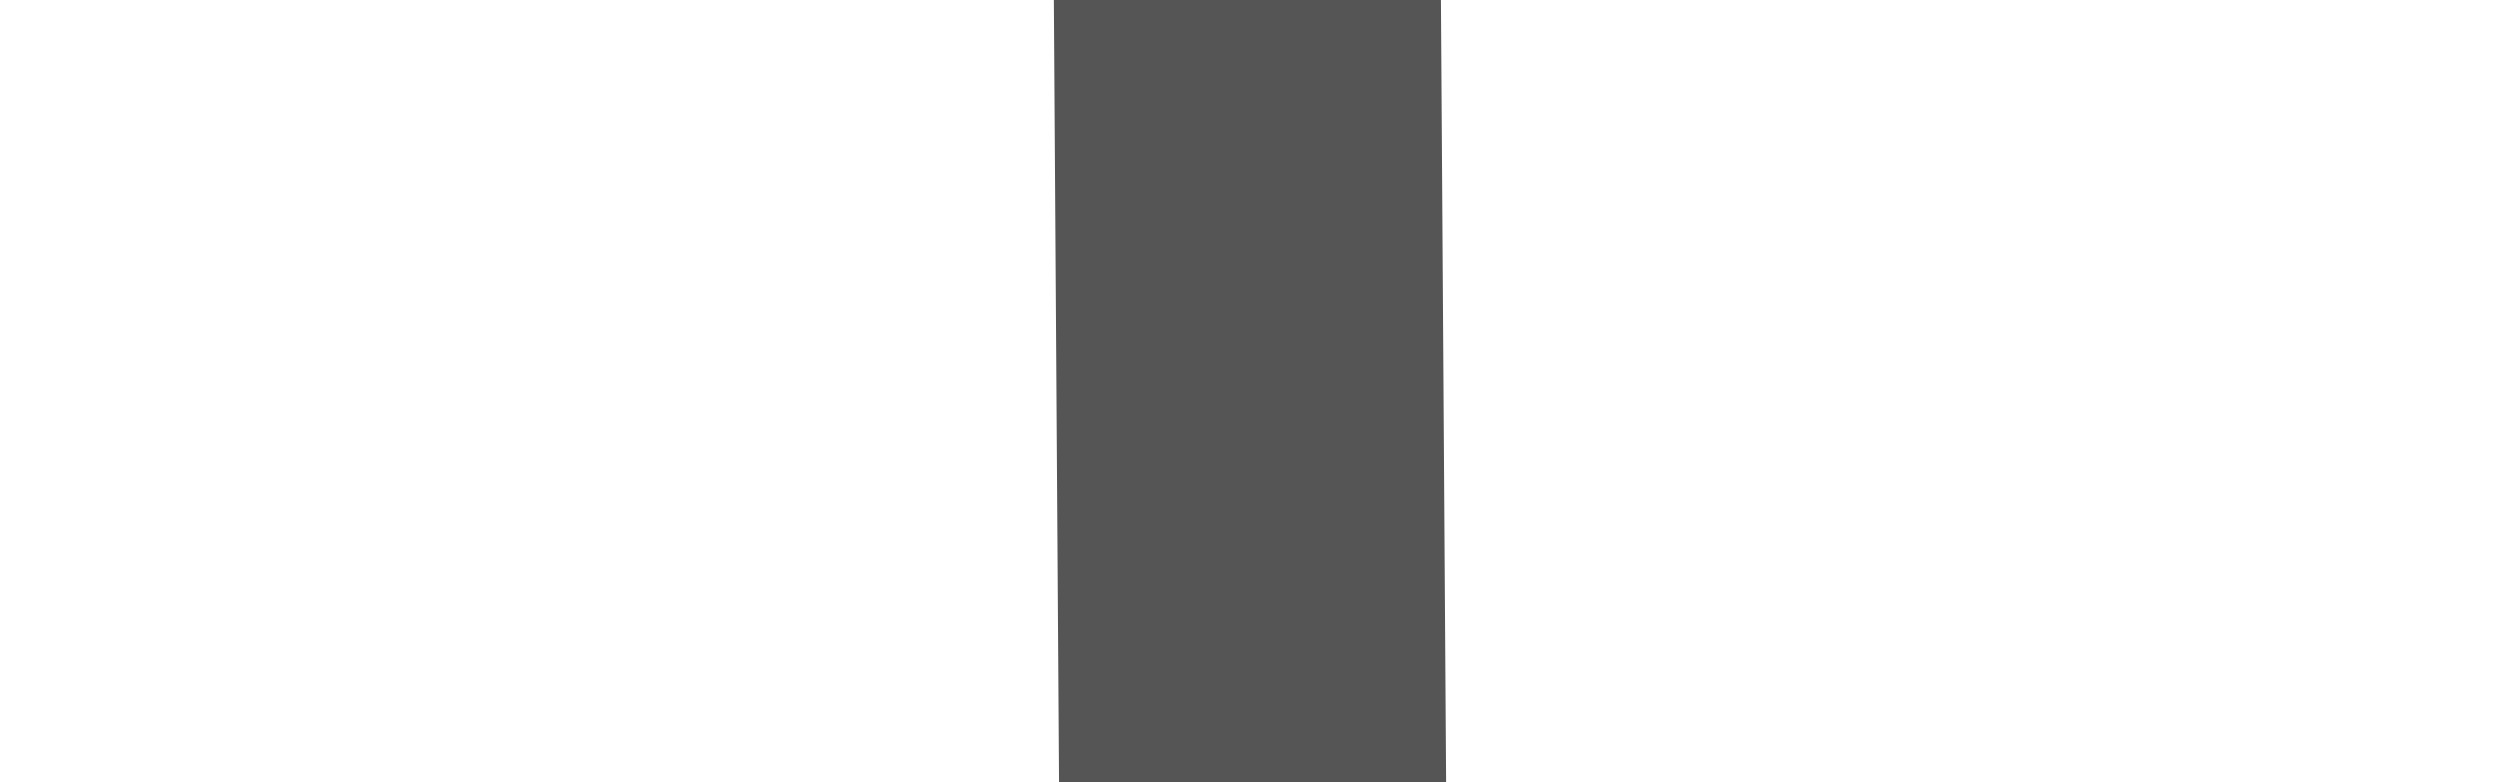
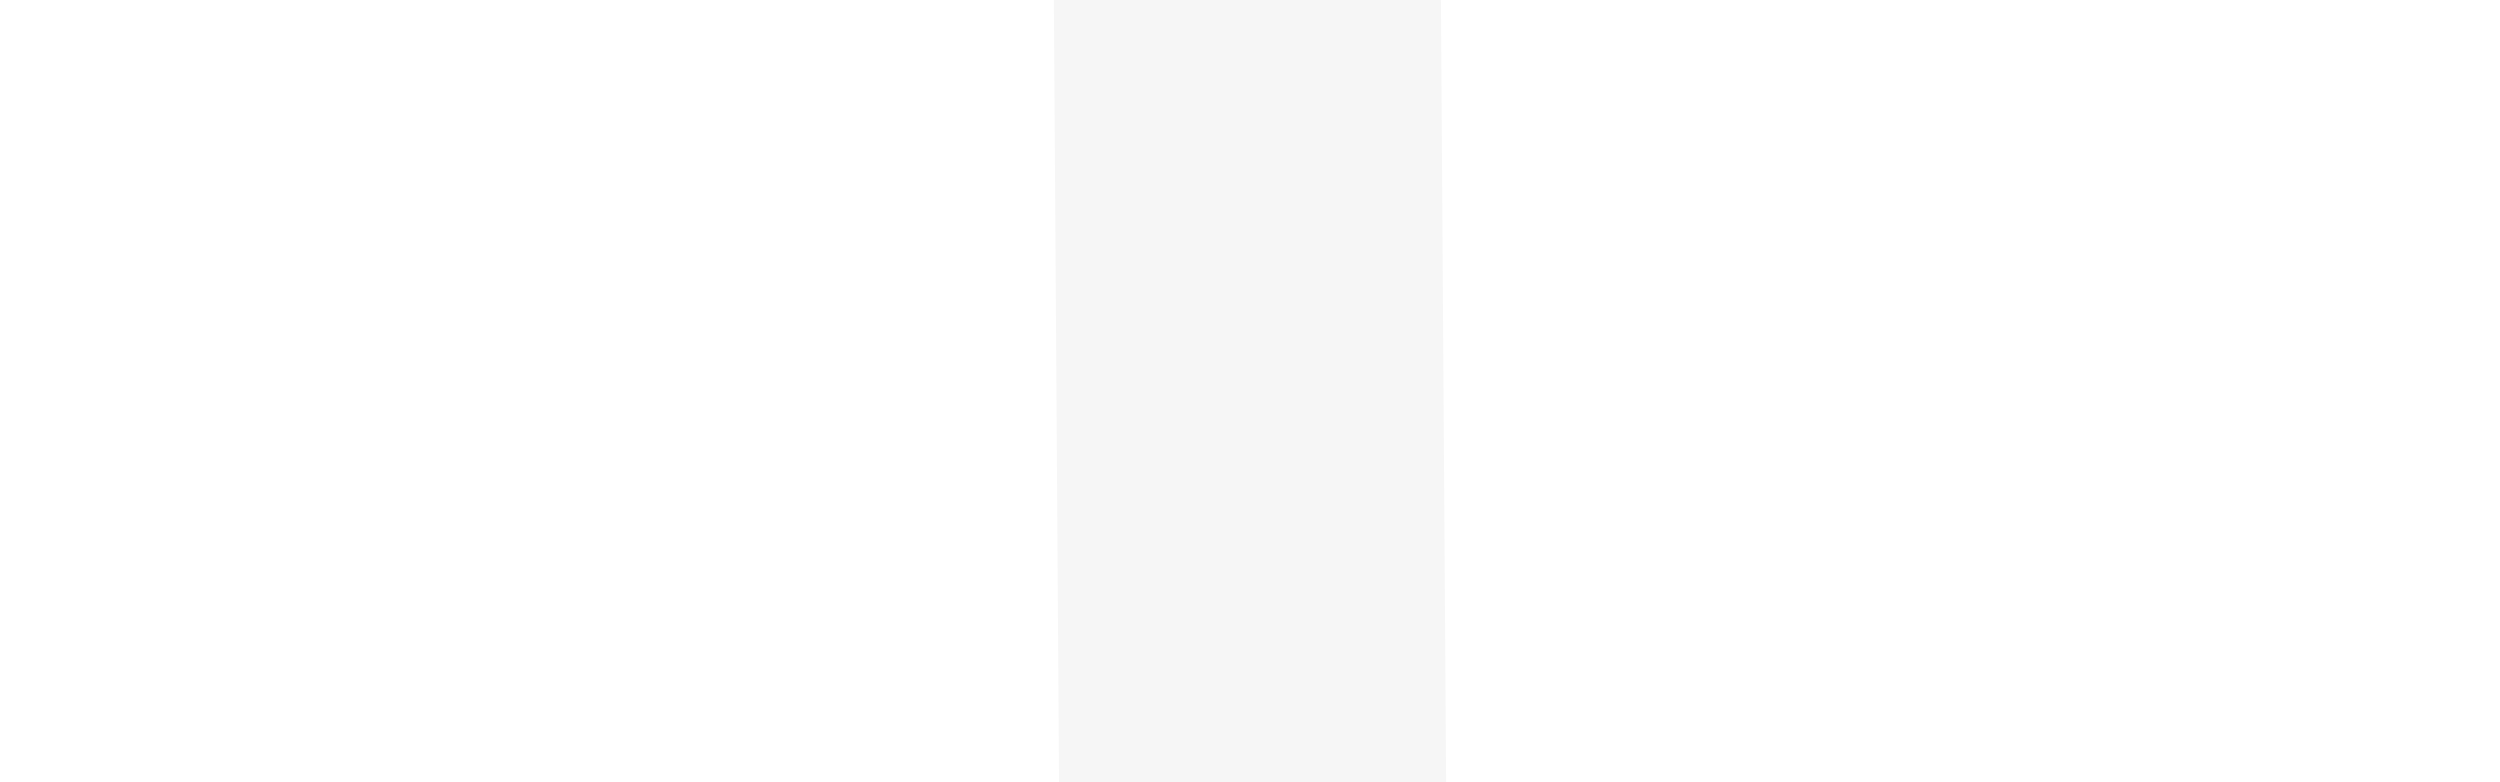
<svg xmlns="http://www.w3.org/2000/svg" width="64" height="20">
  <g>
    <g id="layer1">
-       <path fill="none" stroke="#555555" stroke-width="9.909" stroke-miterlimit="4" id="path3802-1" d="m31.857,-11.51l0.285,43.02" />
+       <path fill="none" stroke="#F6F6F6" stroke-width="9.909" stroke-miterlimit="4" id="path3802-1" d="m31.857,-11.51l0.285,43.02" />
    </g>
  </g>
</svg>
